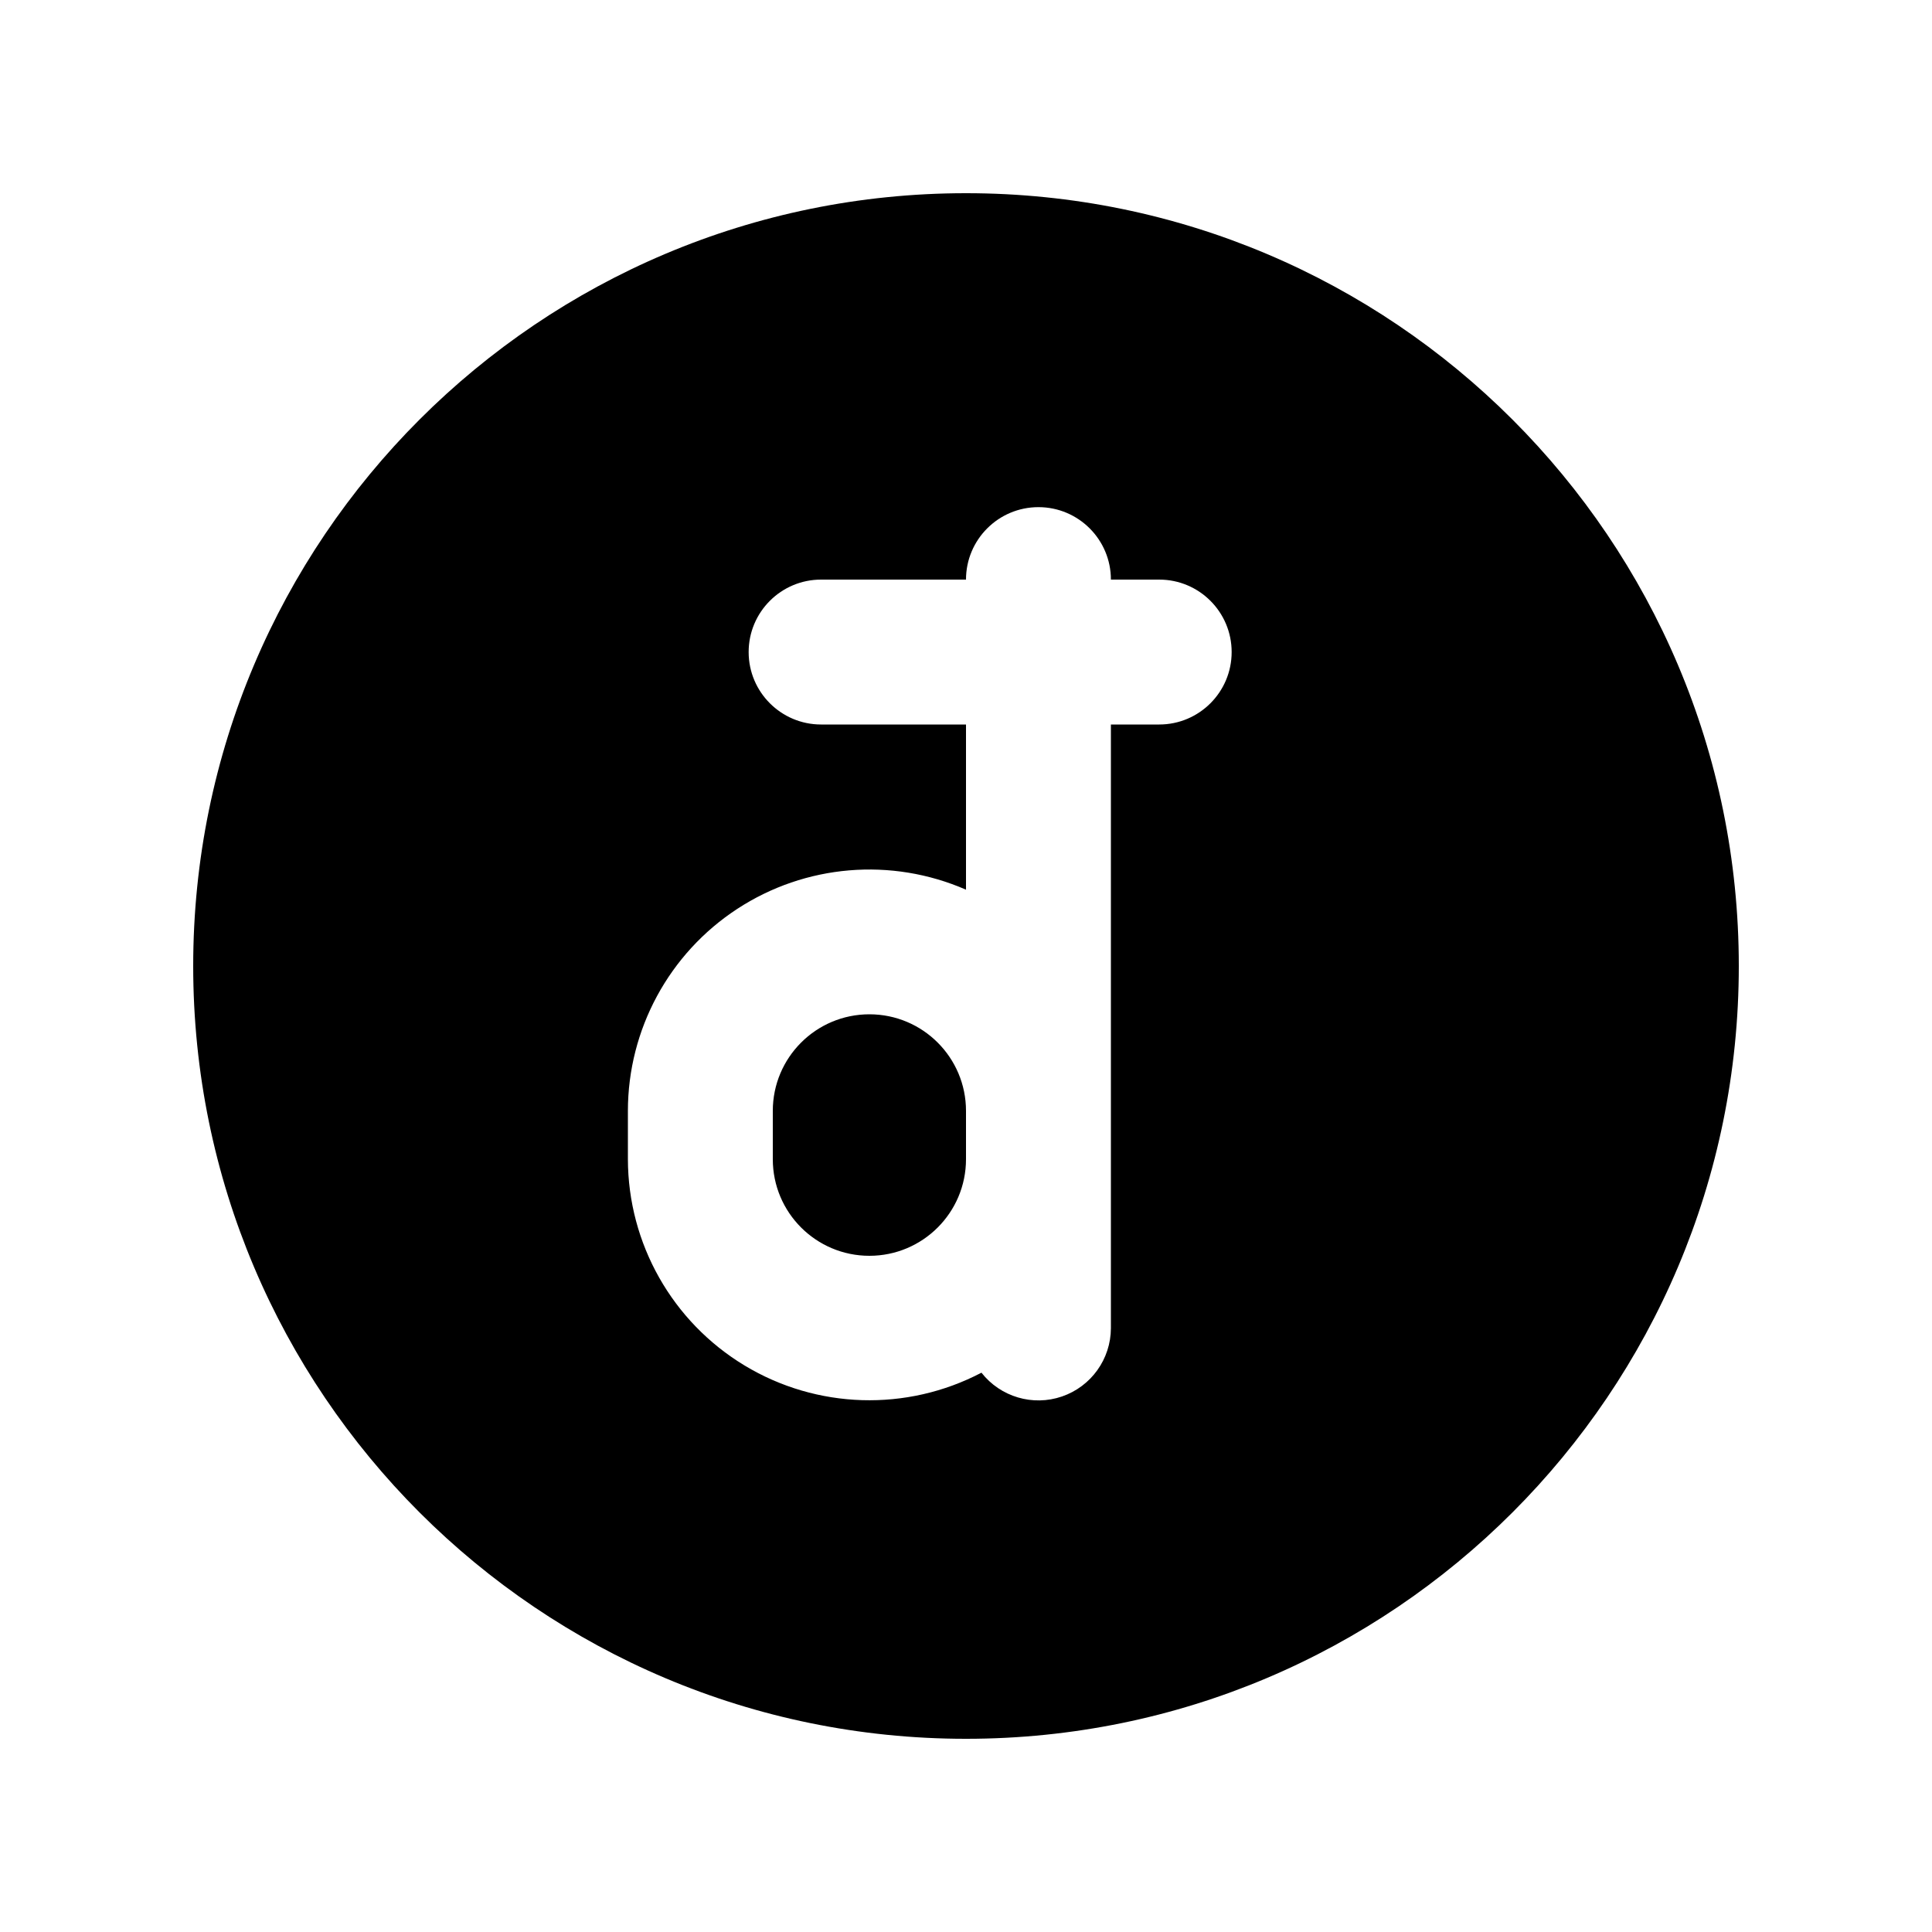
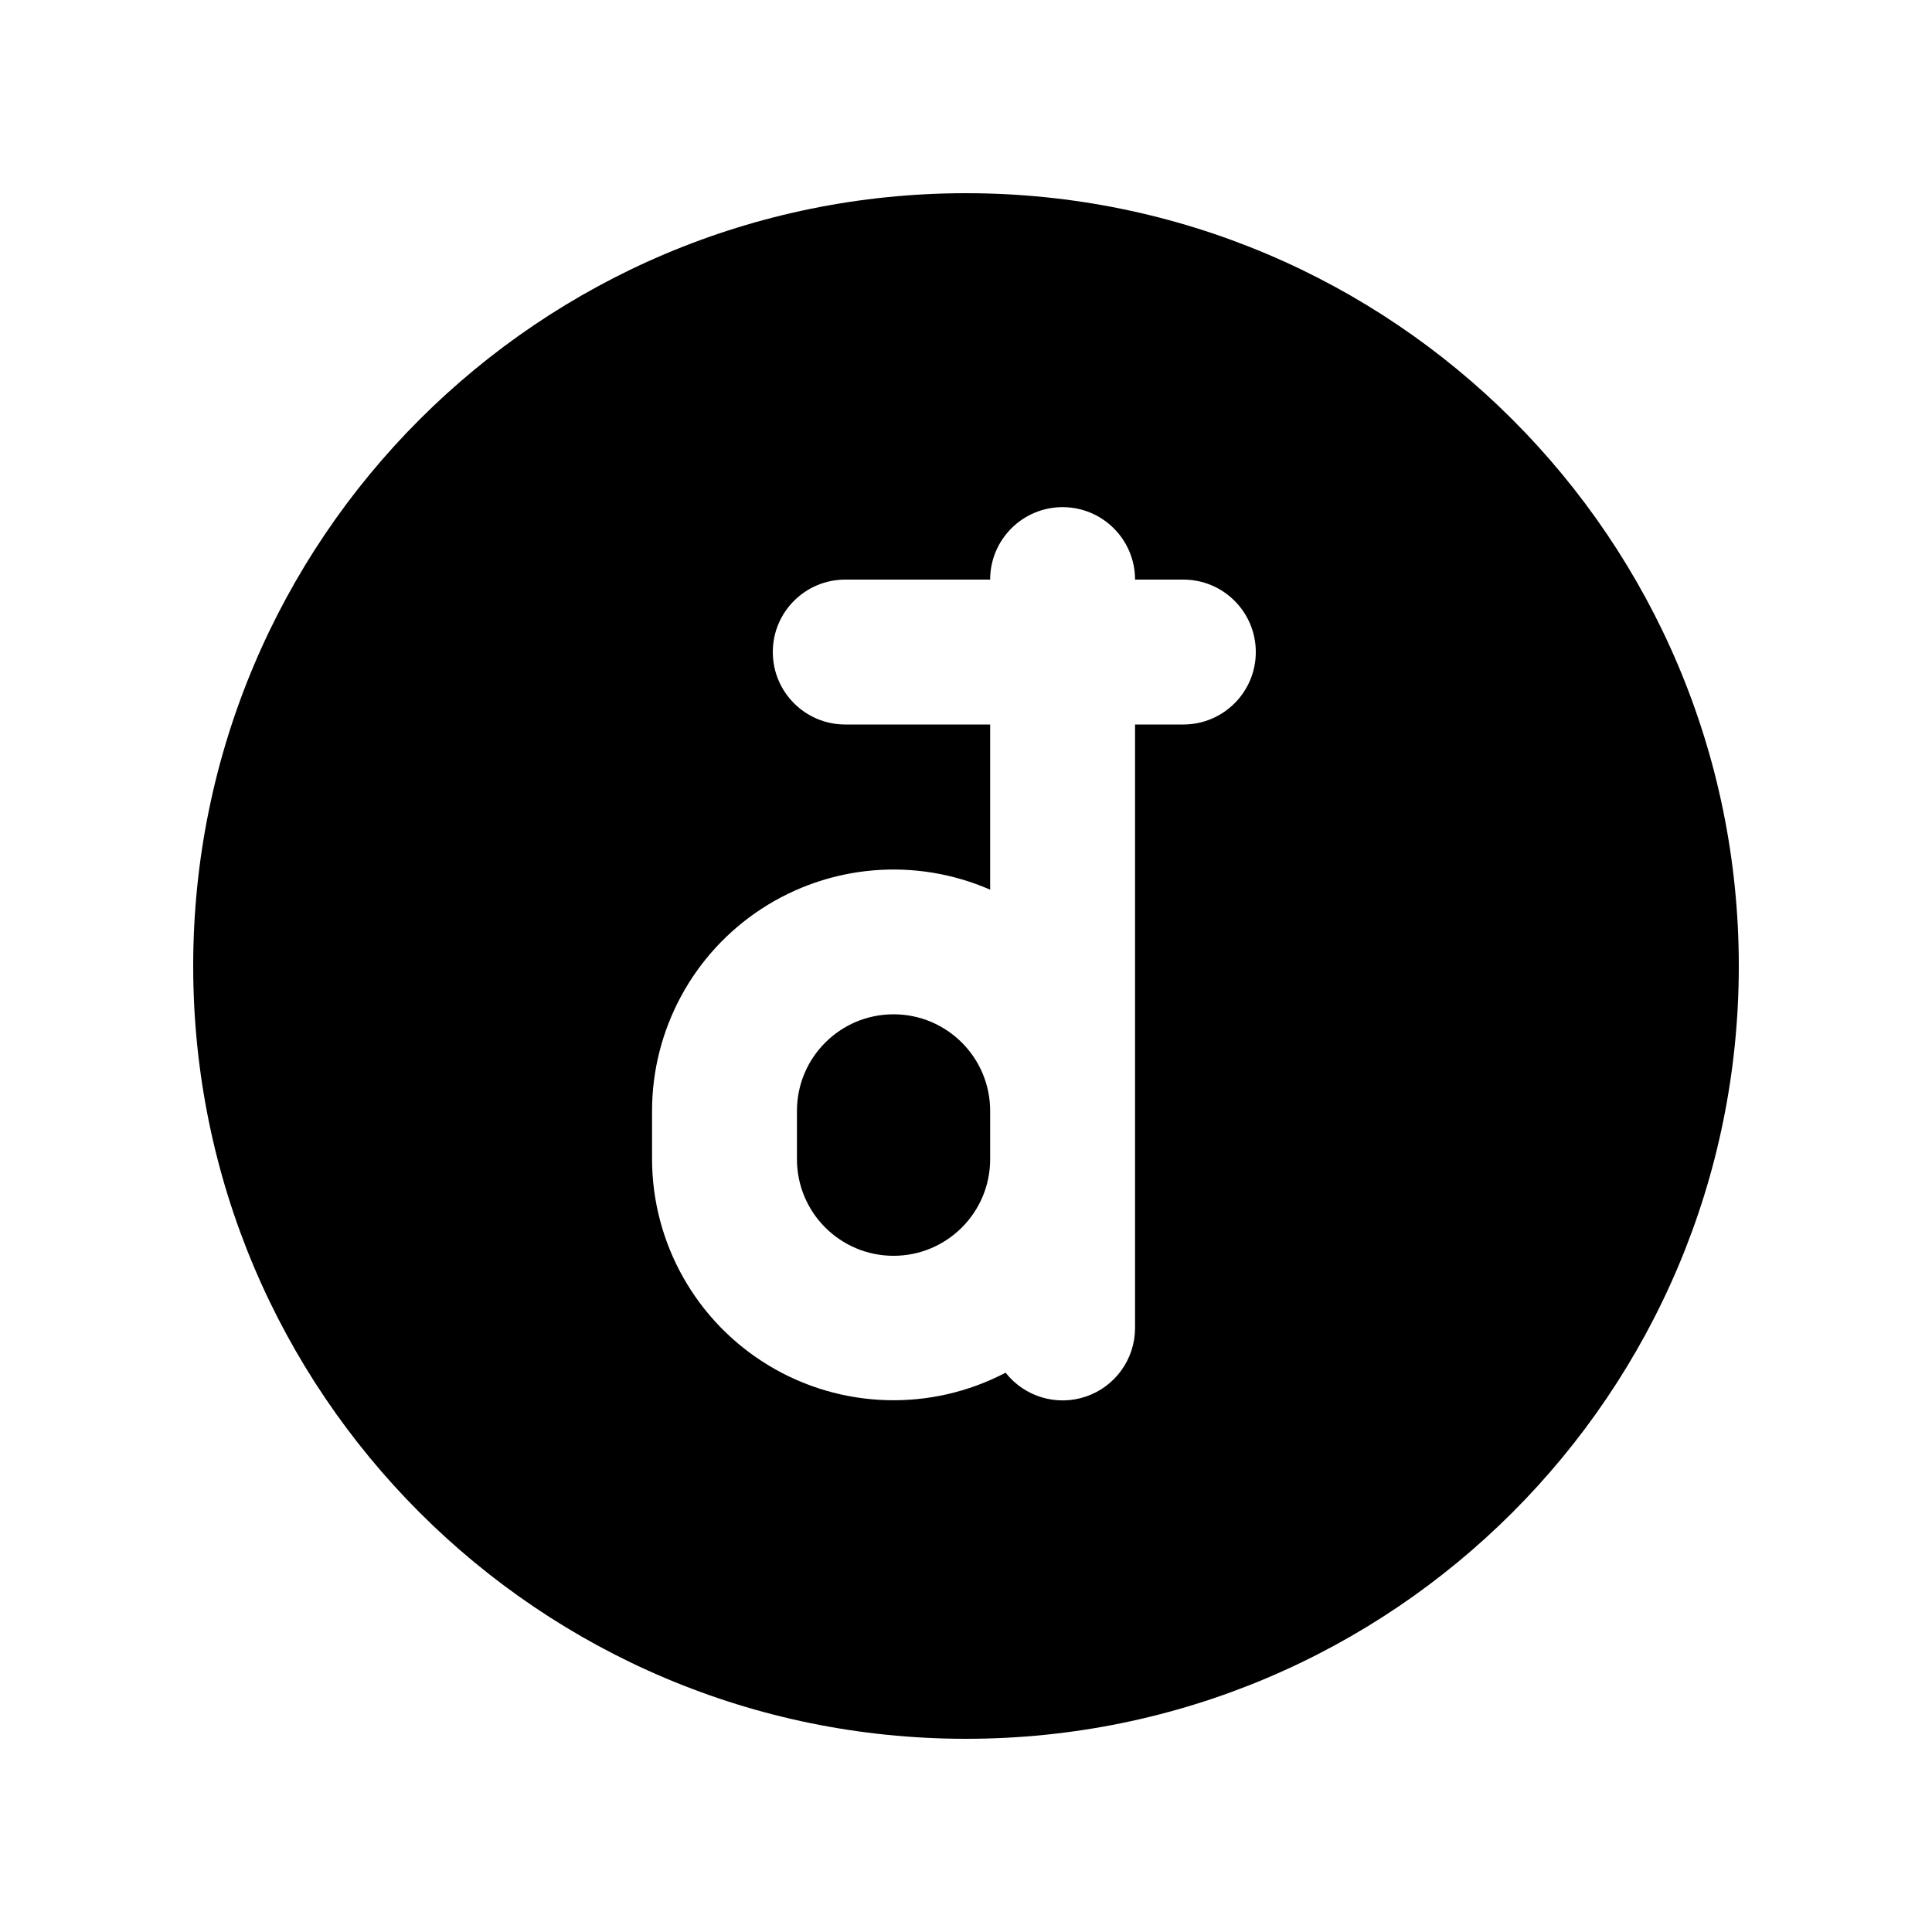
<svg xmlns="http://www.w3.org/2000/svg" viewBox="0 0 20 20" fill="none" stroke="currentColor" stroke-width="1.5" stroke-linecap="round" stroke-linejoin="round">
-   <path fill="currentColor" fill-rule="evenodd" stroke="none" d="M2 10A8 8 0 1 0 18 10A8 8 0 1 0 2 10ZM10 6A0.75 0.75 0 0 1 11.5 6H12A0.75 0.75 0 0 1 12 7.5H11.5V13.75A0.75 0.75 0 0 1 10.16 14.21A2.5 2.5 0 0 1 6.5 12V11.5A2.5 2.5 0 0 1 10 9.21V7.5H8.5A0.75 0.75 0 0 1 8.5 6H10ZM8 11.5A1 1 0 0 1 10 11.5V12A1 1 0 0 1 8 12Z" />
+   <path fill="currentColor" fill-rule="evenodd" stroke="none" d="M2 10A8 8 0 1 0 18 10A8 8 0 1 0 2 10ZM10.25 6A0.75 0.75 0 0 1 11.75 6H12.25A0.75 0.75 0 0 1 12.25 7.5H11.75V13.75A0.75 0.75 0 0 1 10.41 14.21A2.5 2.5 0 0 1 6.75 12V11.5A2.5 2.5 0 0 1 10.25 9.21V7.5H8.75A0.75 0.75 0 0 1 8.75 6H10.25ZM8.25 11.5A1 1 0 0 1 10.25 11.5V12A1 1 0 0 1 8.25 12Z" />
</svg>
